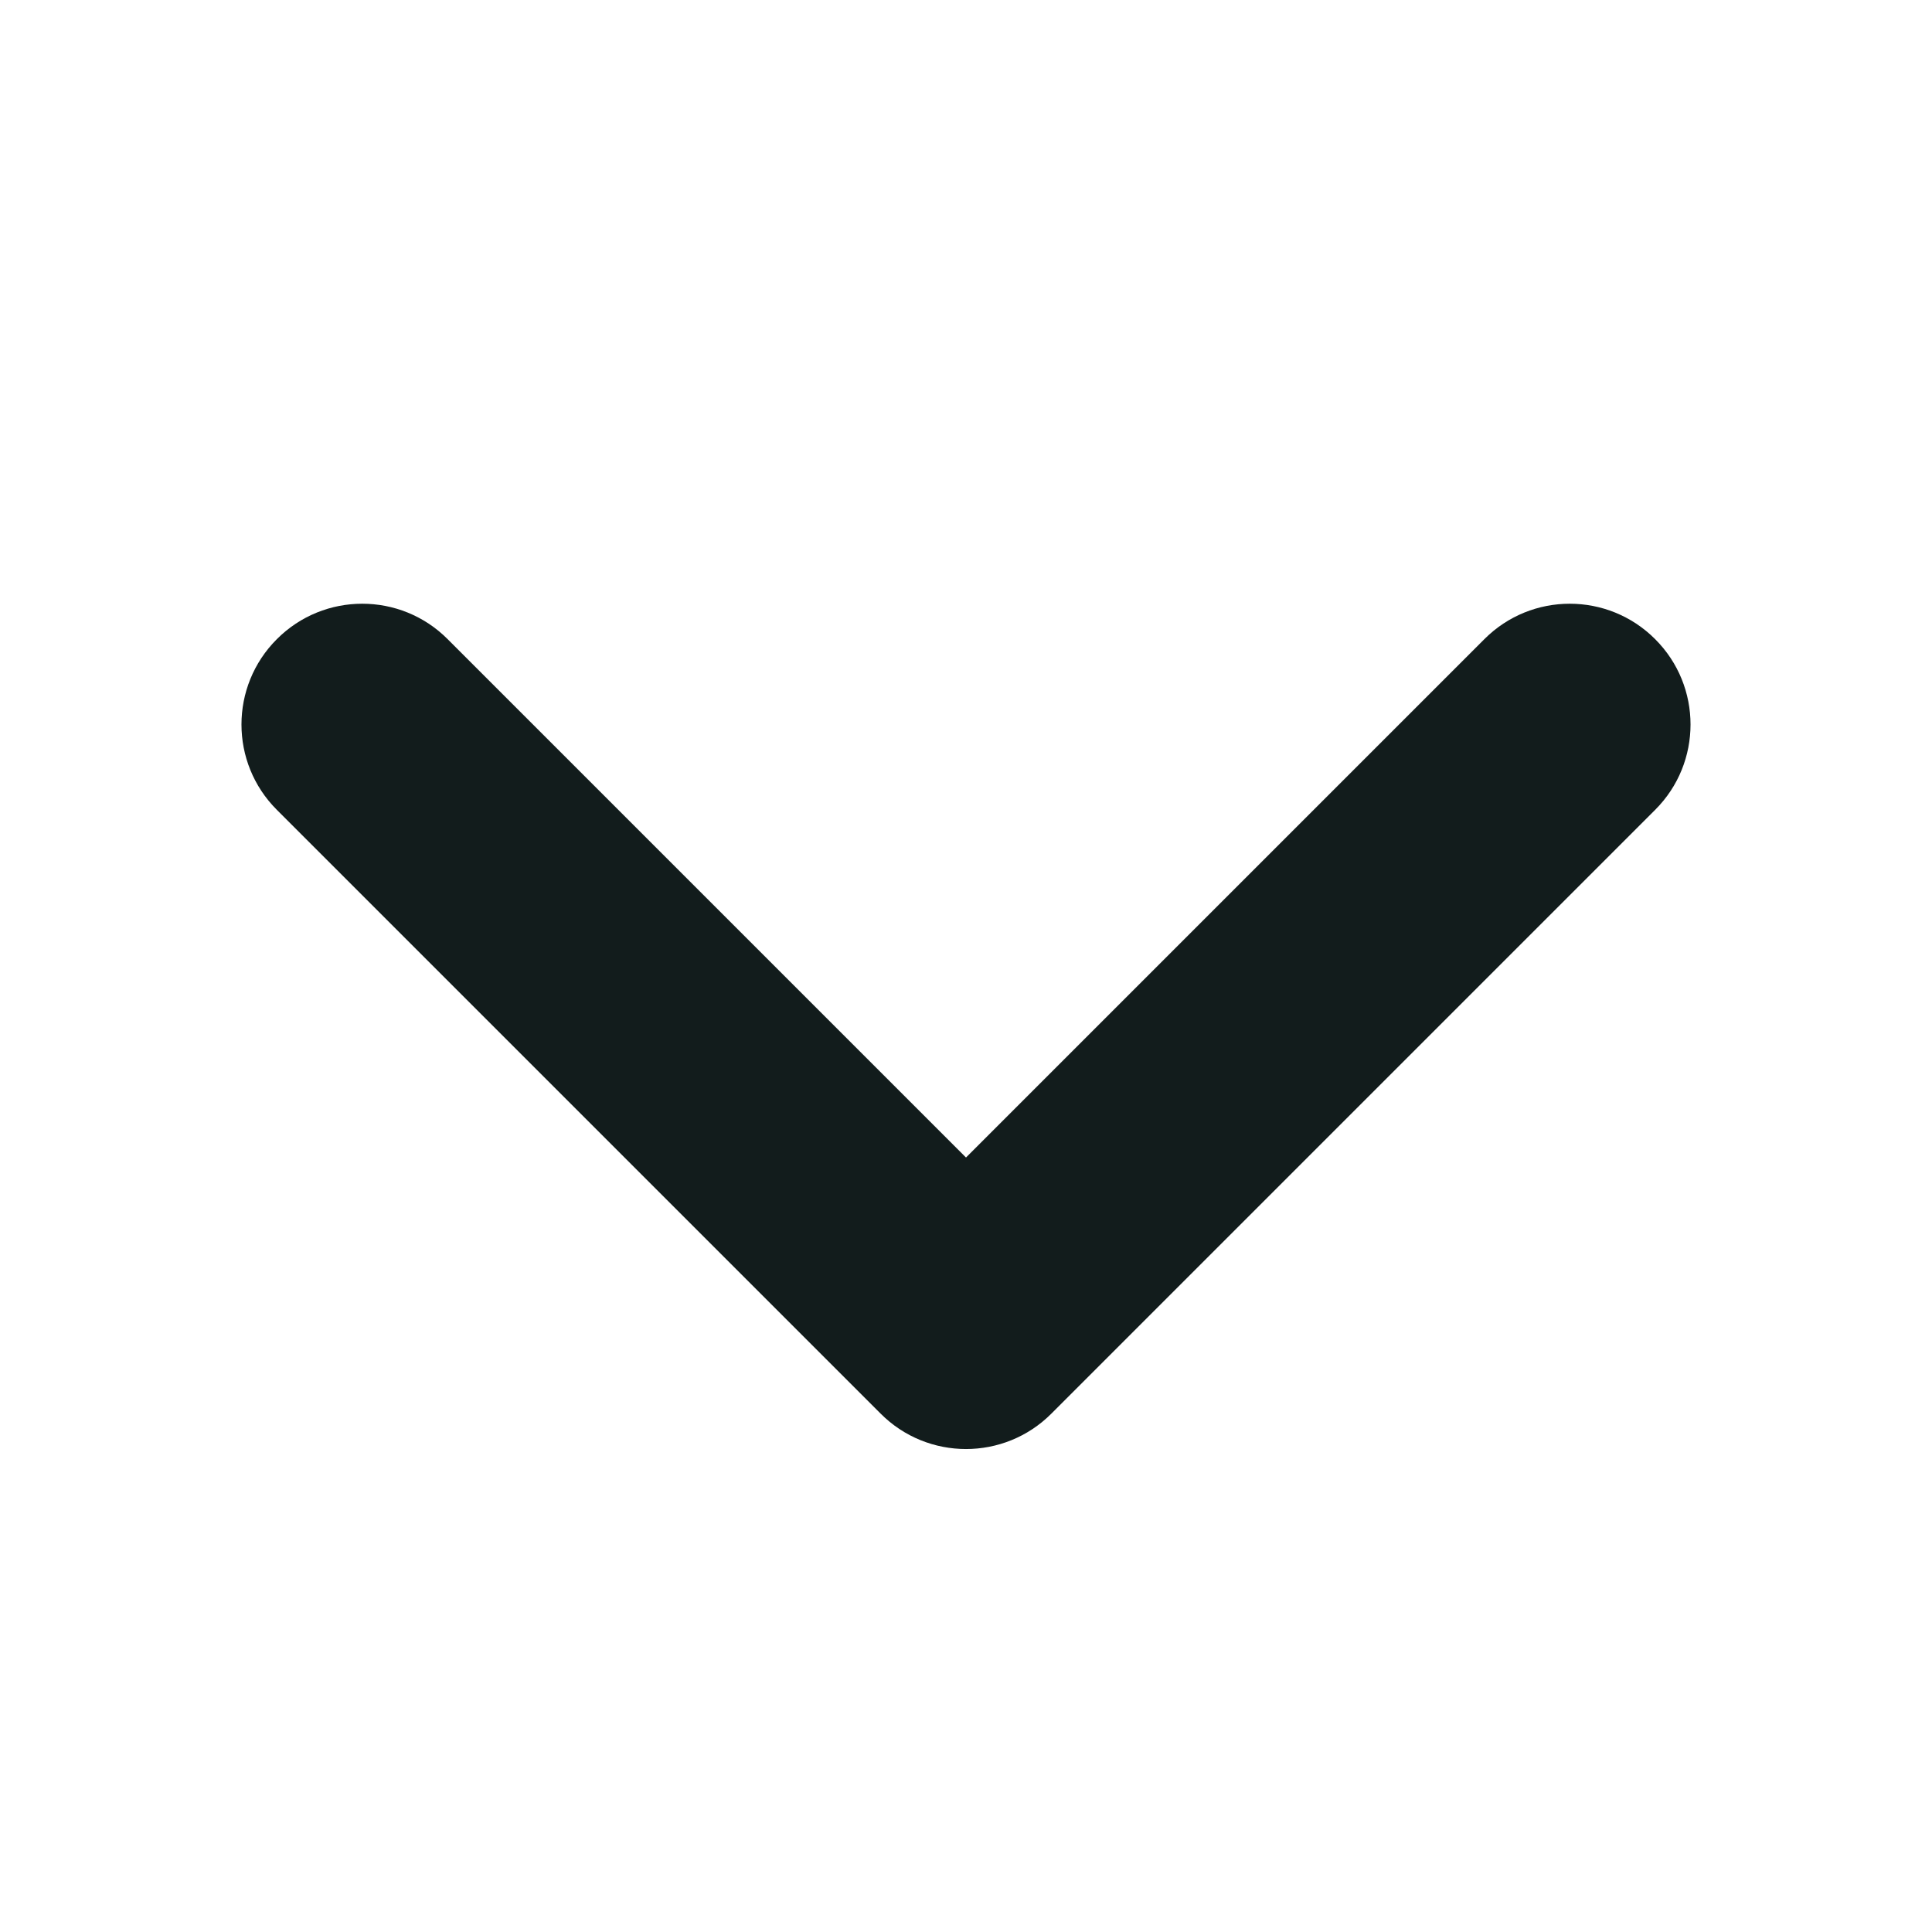
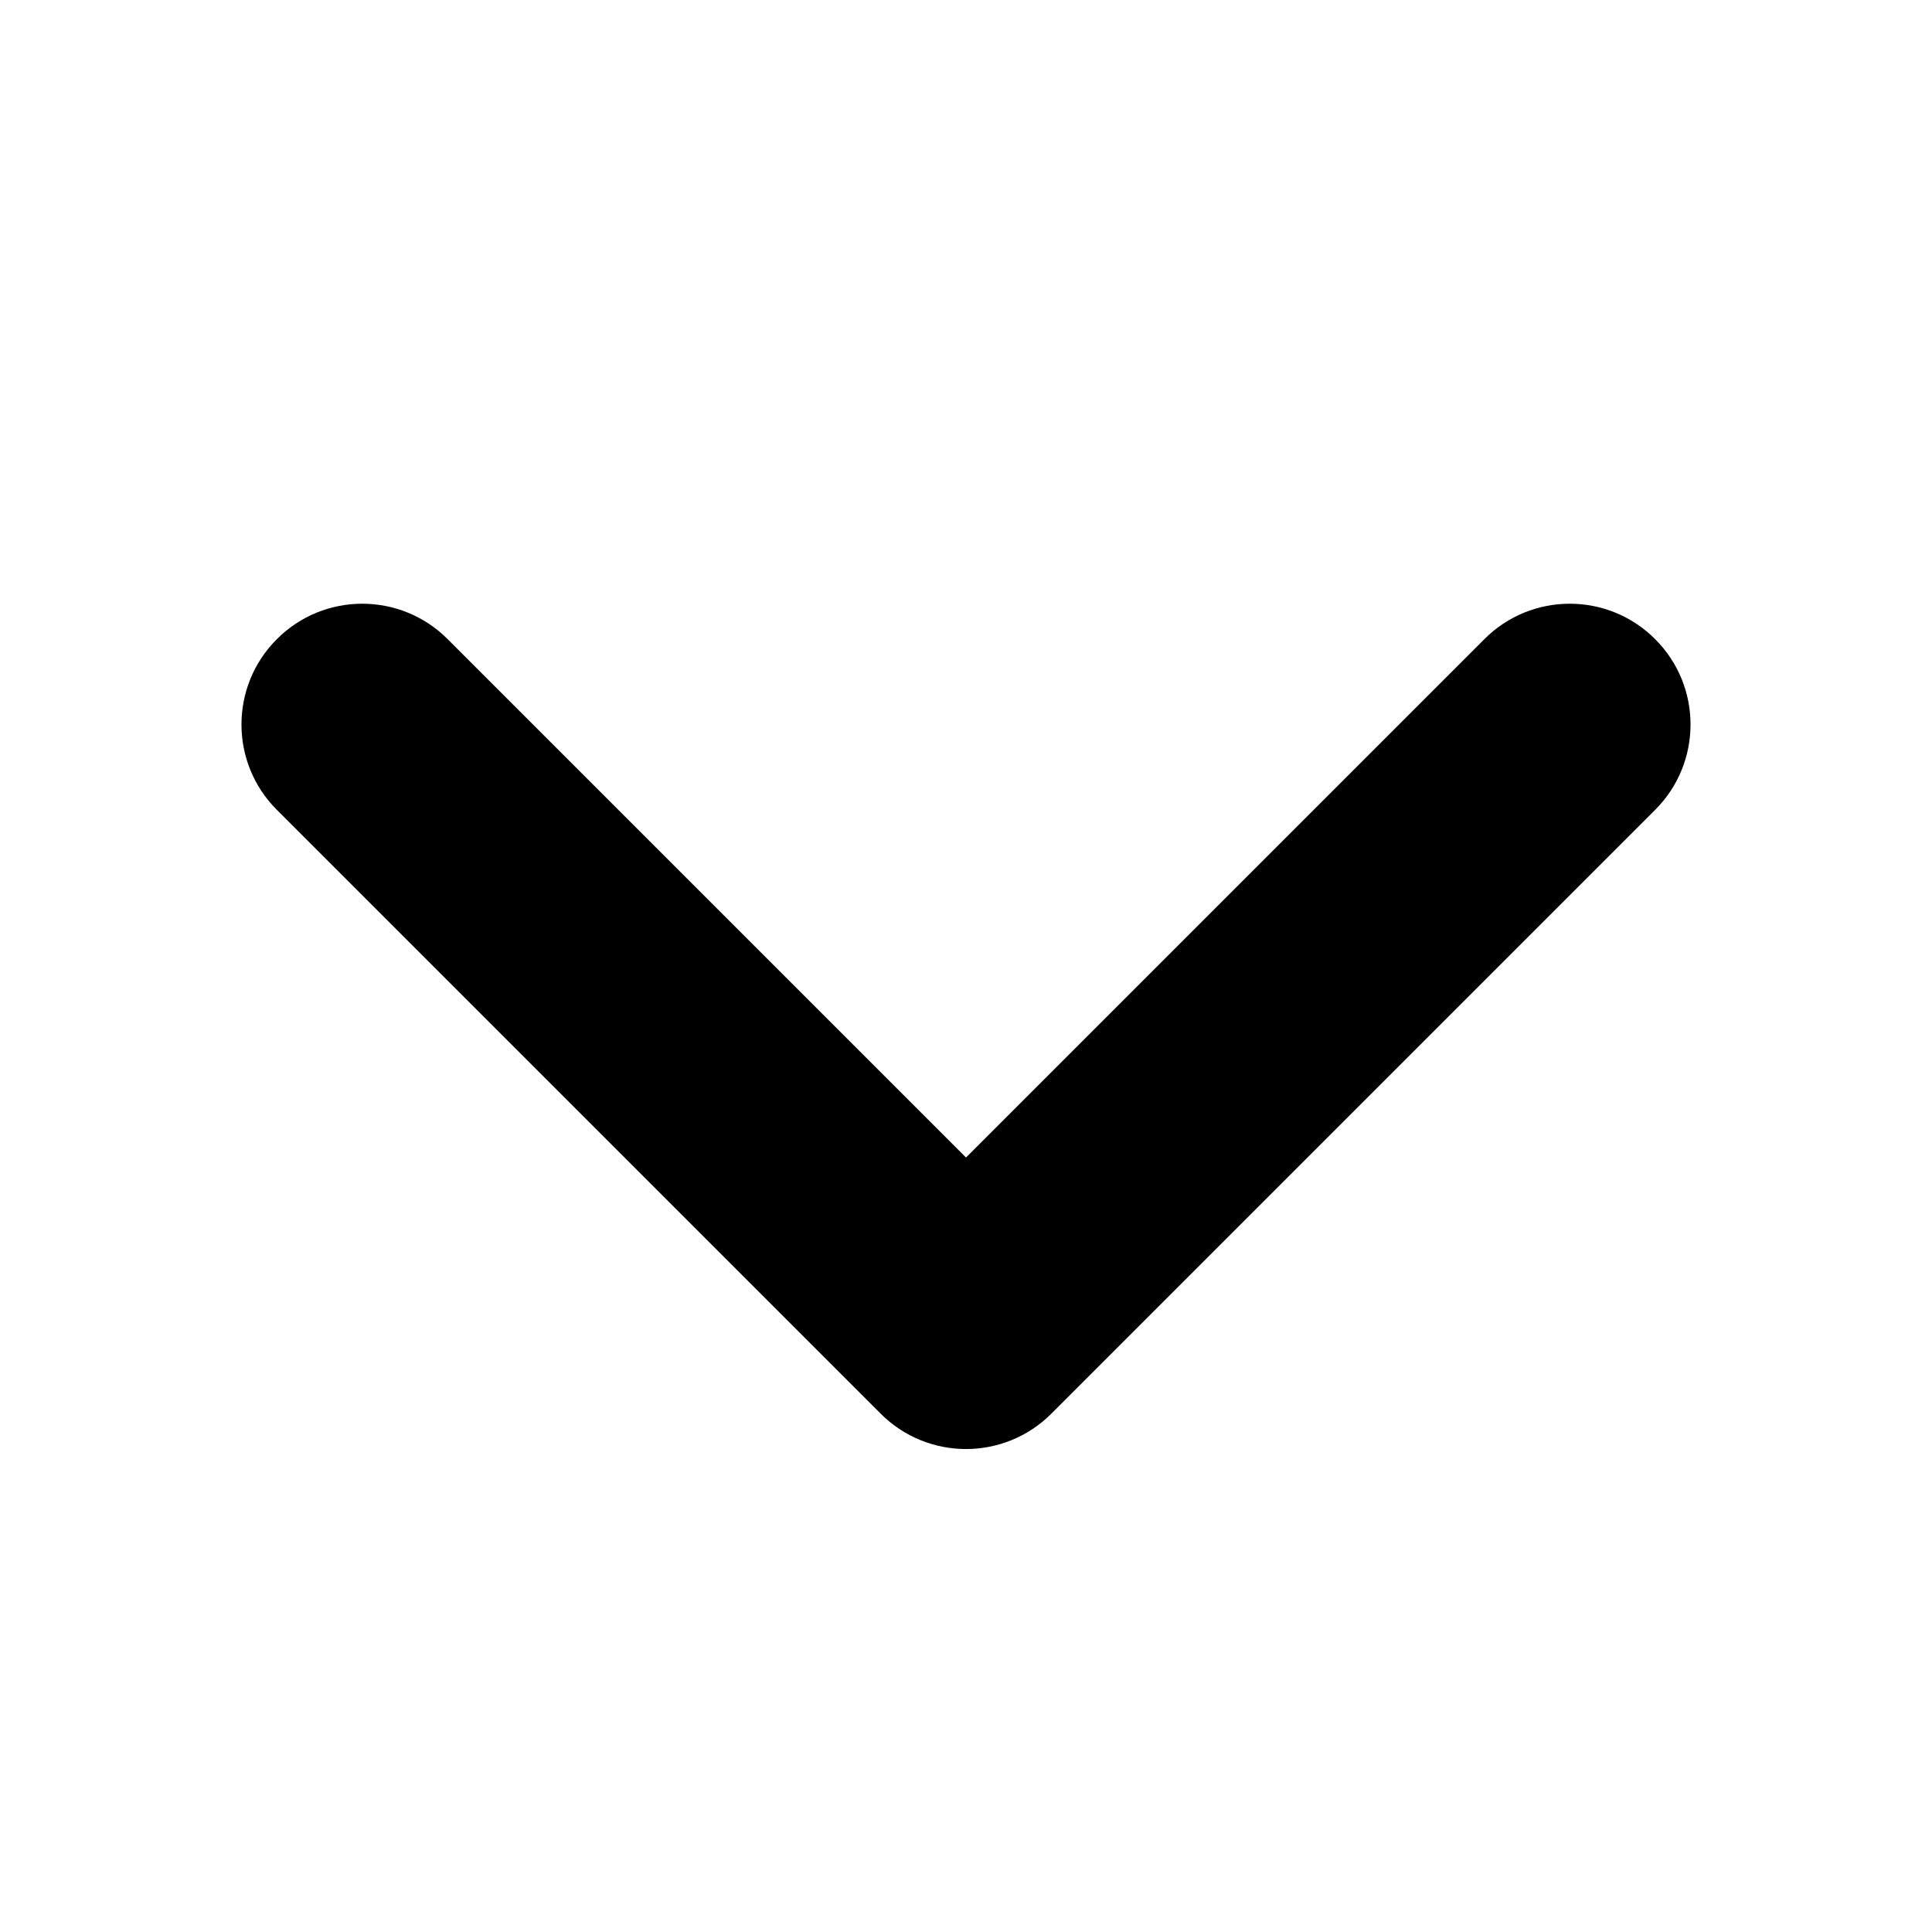
- <svg xmlns="http://www.w3.org/2000/svg" width="16" height="16" viewBox="0 0 16 16" fill="none">
-   <path fill-rule="evenodd" clip-rule="evenodd" d="M2.293 5.293C2.683 4.902 3.317 4.902 3.707 5.293L8 9.586L12.293 5.293C12.683 4.902 13.317 4.902 13.707 5.293C14.098 5.683 14.098 6.317 13.707 6.707L8.707 11.707C8.317 12.098 7.683 12.098 7.293 11.707L2.293 6.707C1.902 6.317 1.902 5.683 2.293 5.293Z" fill="#121C1C" />
+ <svg xmlns="http://www.w3.org/2000/svg" width="16" height="16" viewBox="0 0 16 16">
+   <path fill-rule="evenodd" clip-rule="evenodd" d="M2.293 5.293C2.683 4.902 3.317 4.902 3.707 5.293L8 9.586L12.293 5.293C12.683 4.902 13.317 4.902 13.707 5.293C14.098 5.683 14.098 6.317 13.707 6.707L8.707 11.707C8.317 12.098 7.683 12.098 7.293 11.707L2.293 6.707C1.902 6.317 1.902 5.683 2.293 5.293Z" />
</svg>
